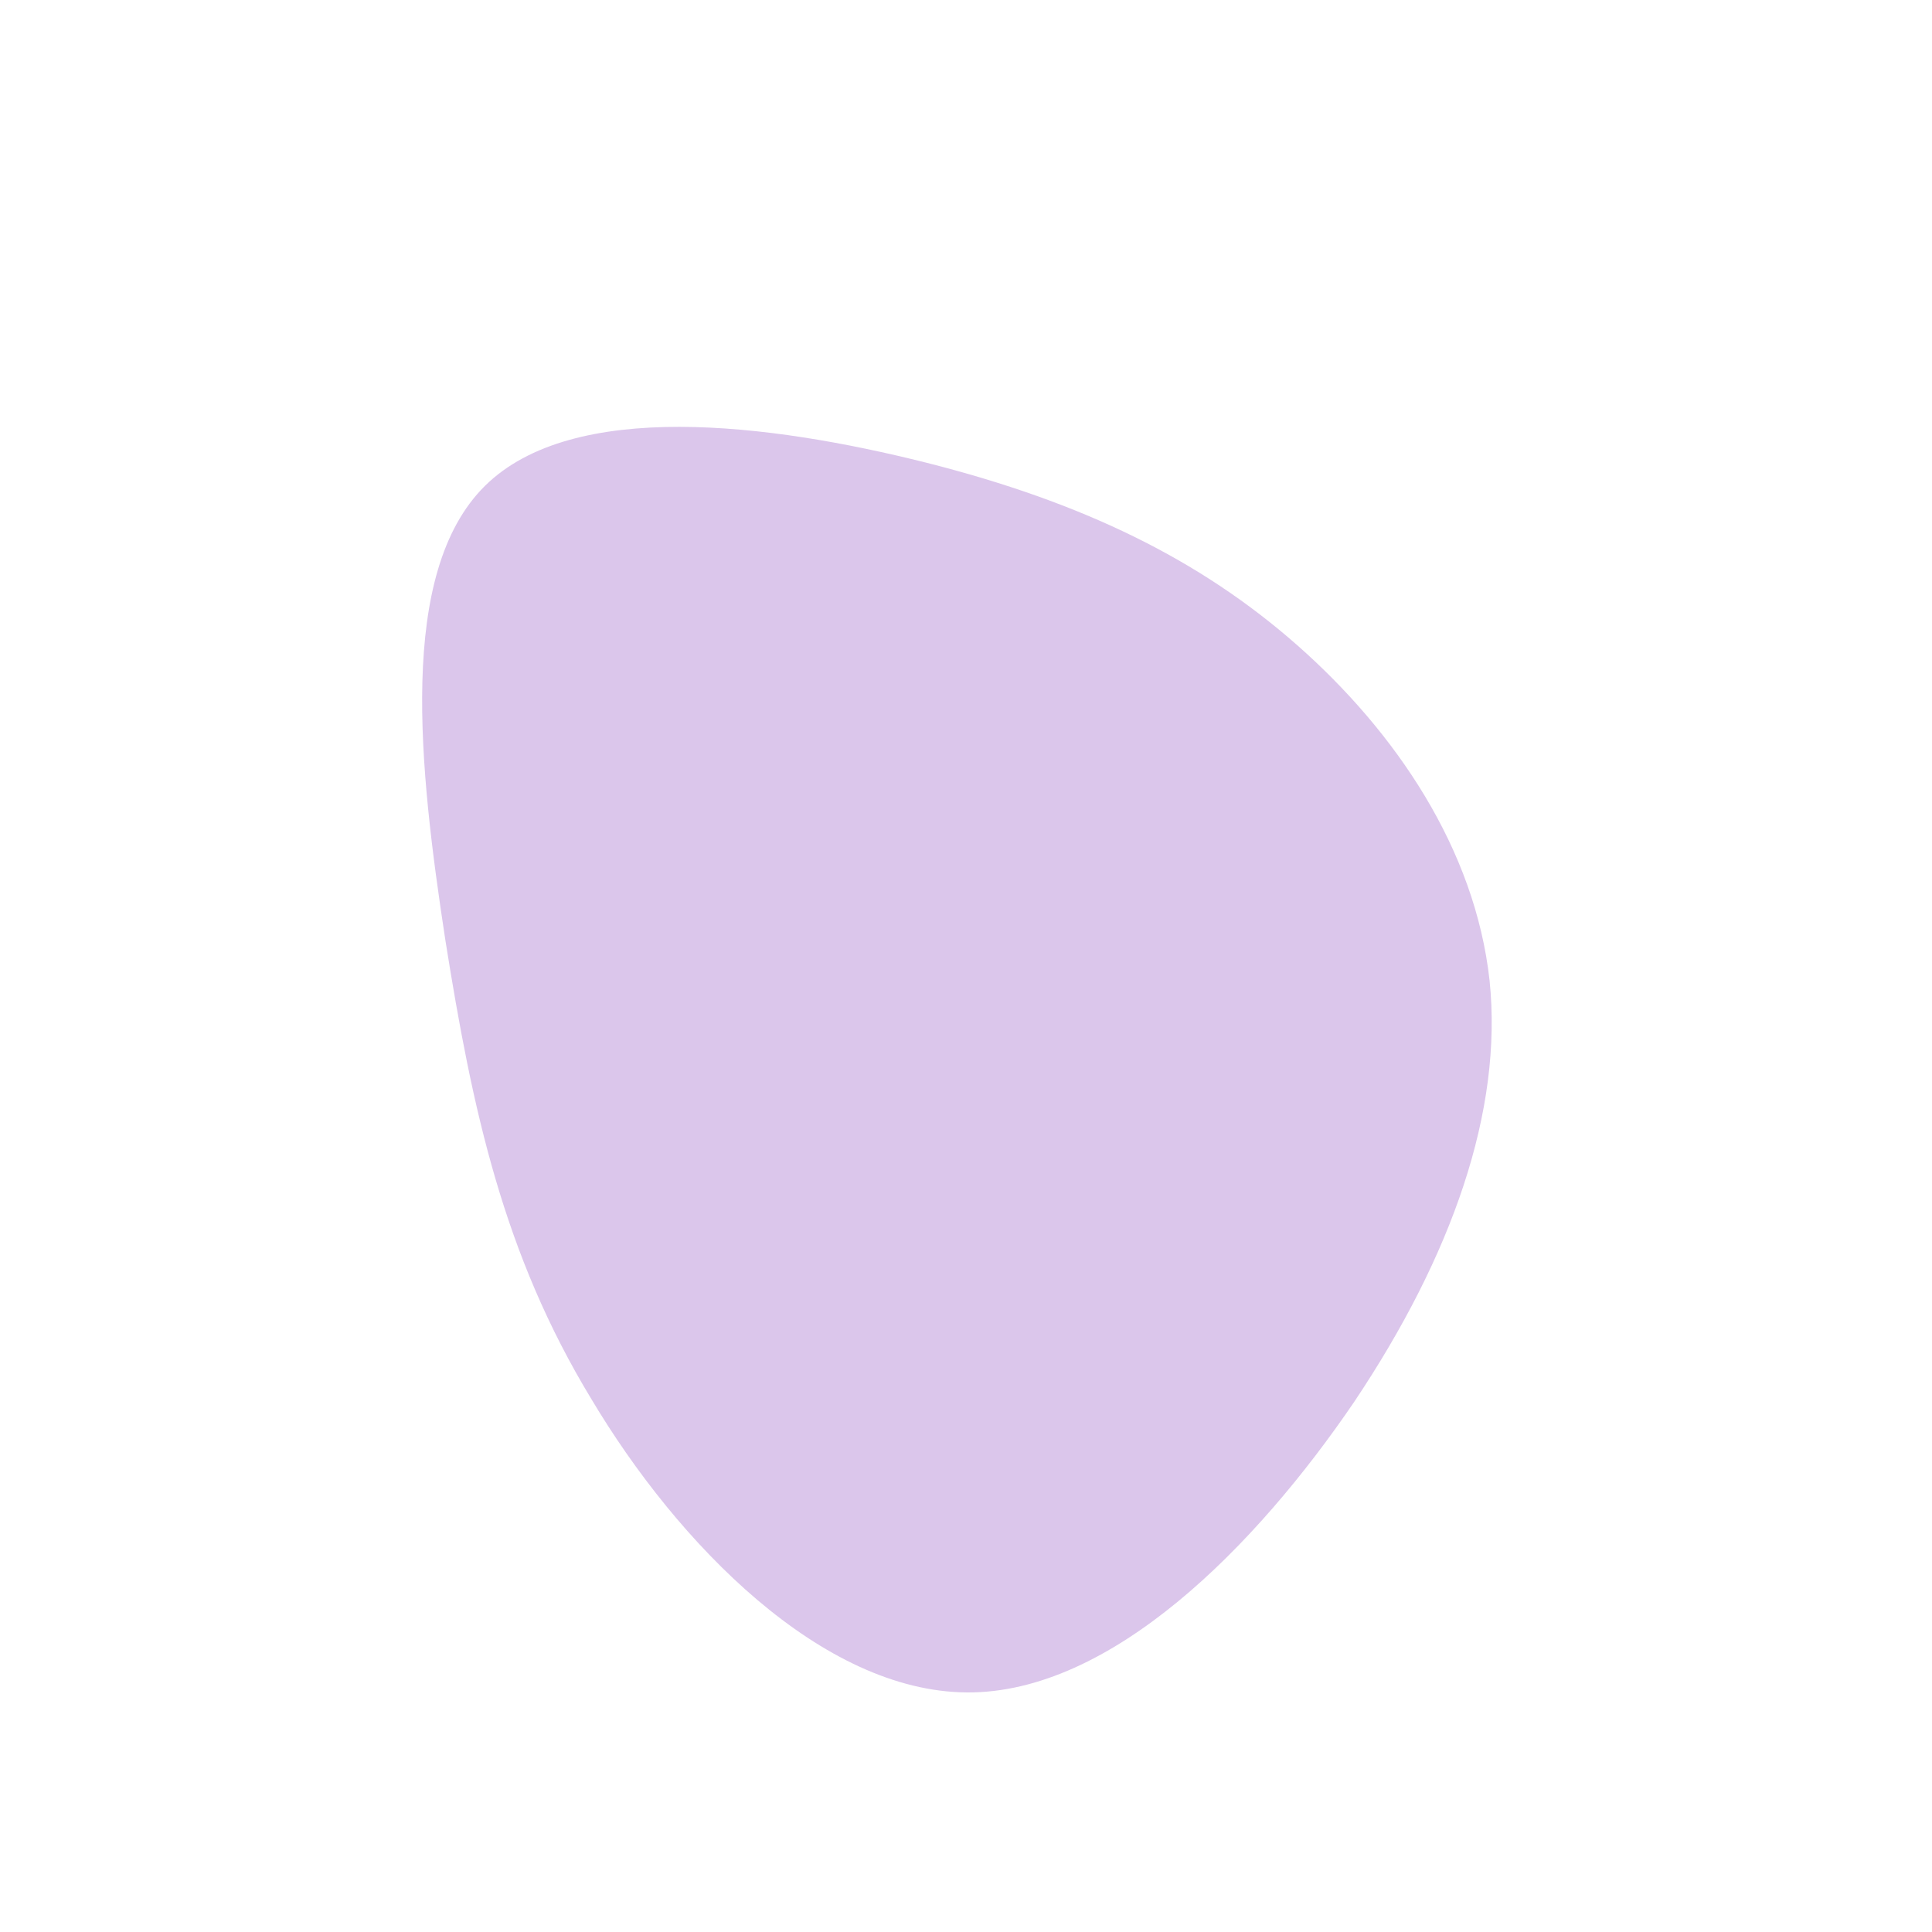
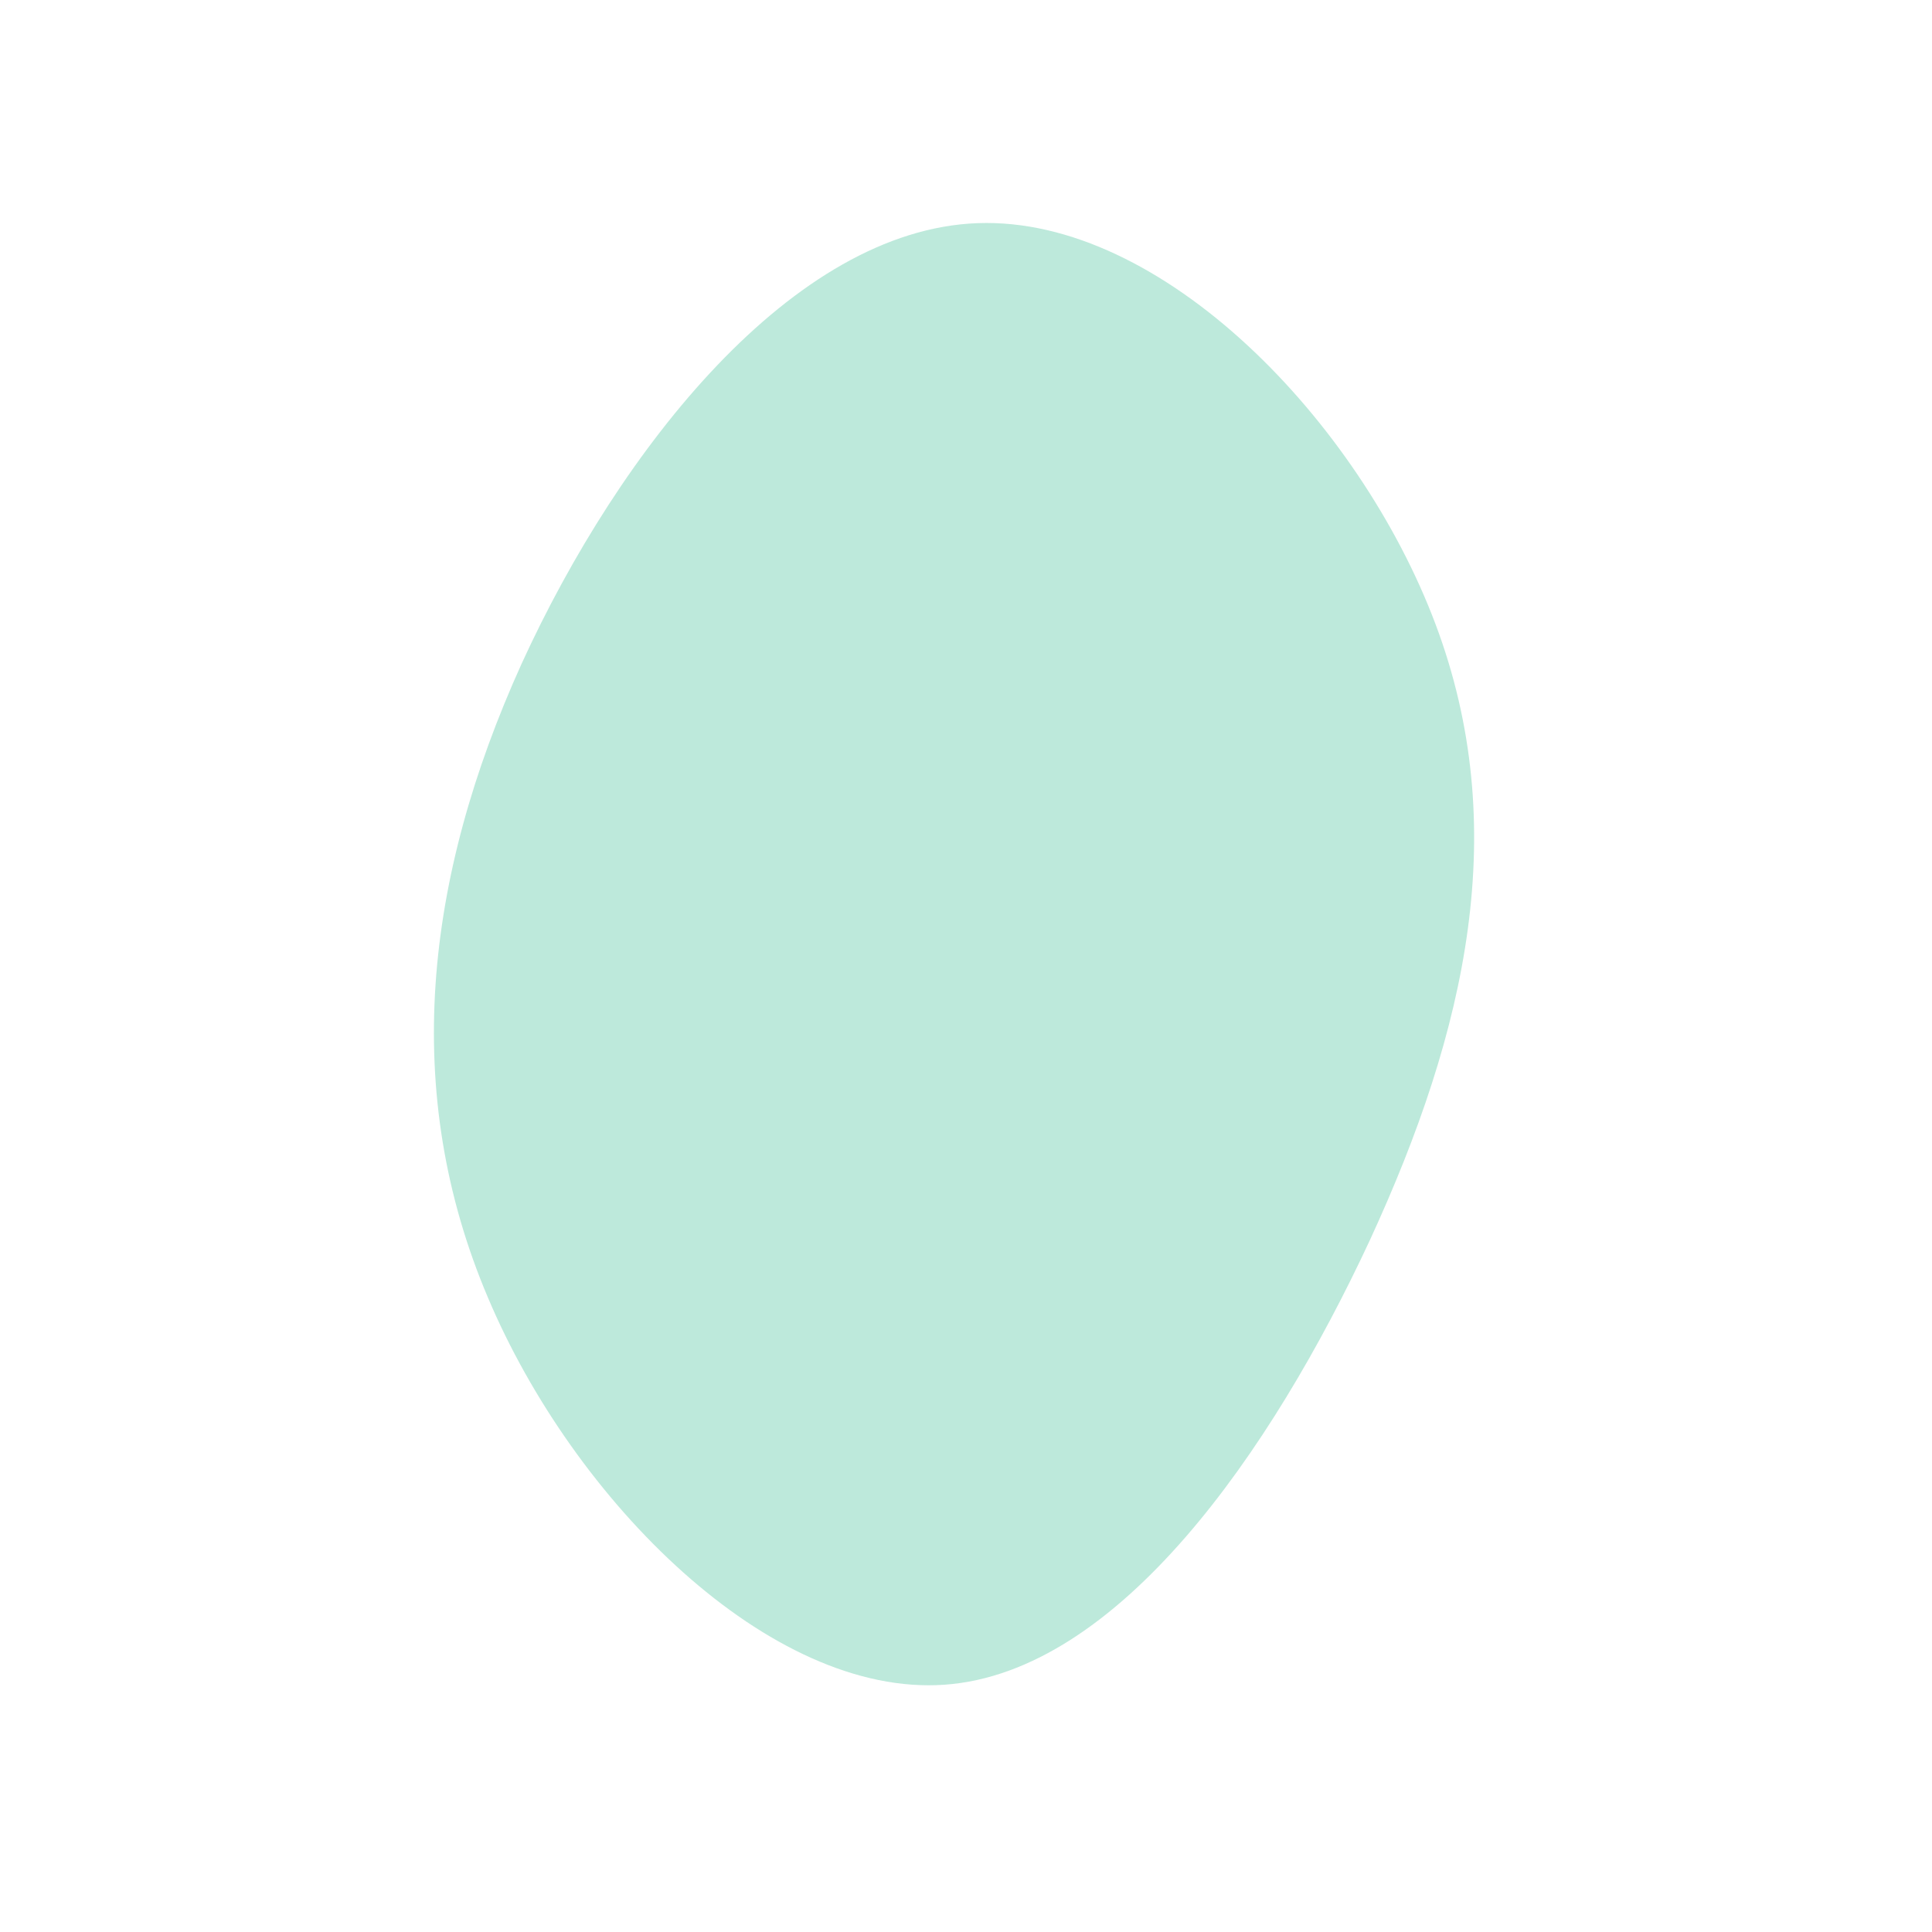
<svg xmlns="http://www.w3.org/2000/svg" viewBox="0 0 200 200">
-   <path fill="#DBC6EB" d="M34.3,-33.2C44.5,-24.2,52.7,-12.1,54.2,1.5C55.6,15,50.3,30,40.2,45.1C30,60.1,15,75.3,0.1,75.2C-14.9,75.1,-29.8,59.9,-38.8,44.8C-47.9,29.8,-51.1,14.9,-53.9,-2.7C-56.6,-20.4,-58.9,-40.7,-49.8,-49.7C-40.7,-58.7,-20.4,-56.2,-4.1,-52.1C12.1,-48,24.2,-42.1,34.3,-33.2Z" transform="translate(100 100)" />
+   <path fill="#BDE9DB" d="M48.6,-35.4C56.5,-14.4,51.9,6.5,41.8,28.4C31.6,50.3,15.8,73.1,-2.2,74.4C-20.3,75.7,-40.6,55.4,-49.5,34.3C-58.5,13.1,-56.1,-9,-46,-31.3C-35.8,-53.6,-17.9,-76.2,1.2,-76.9C20.3,-77.6,40.7,-56.4,48.6,-35.4Z" transform="translate(100 100)" />
</svg>
